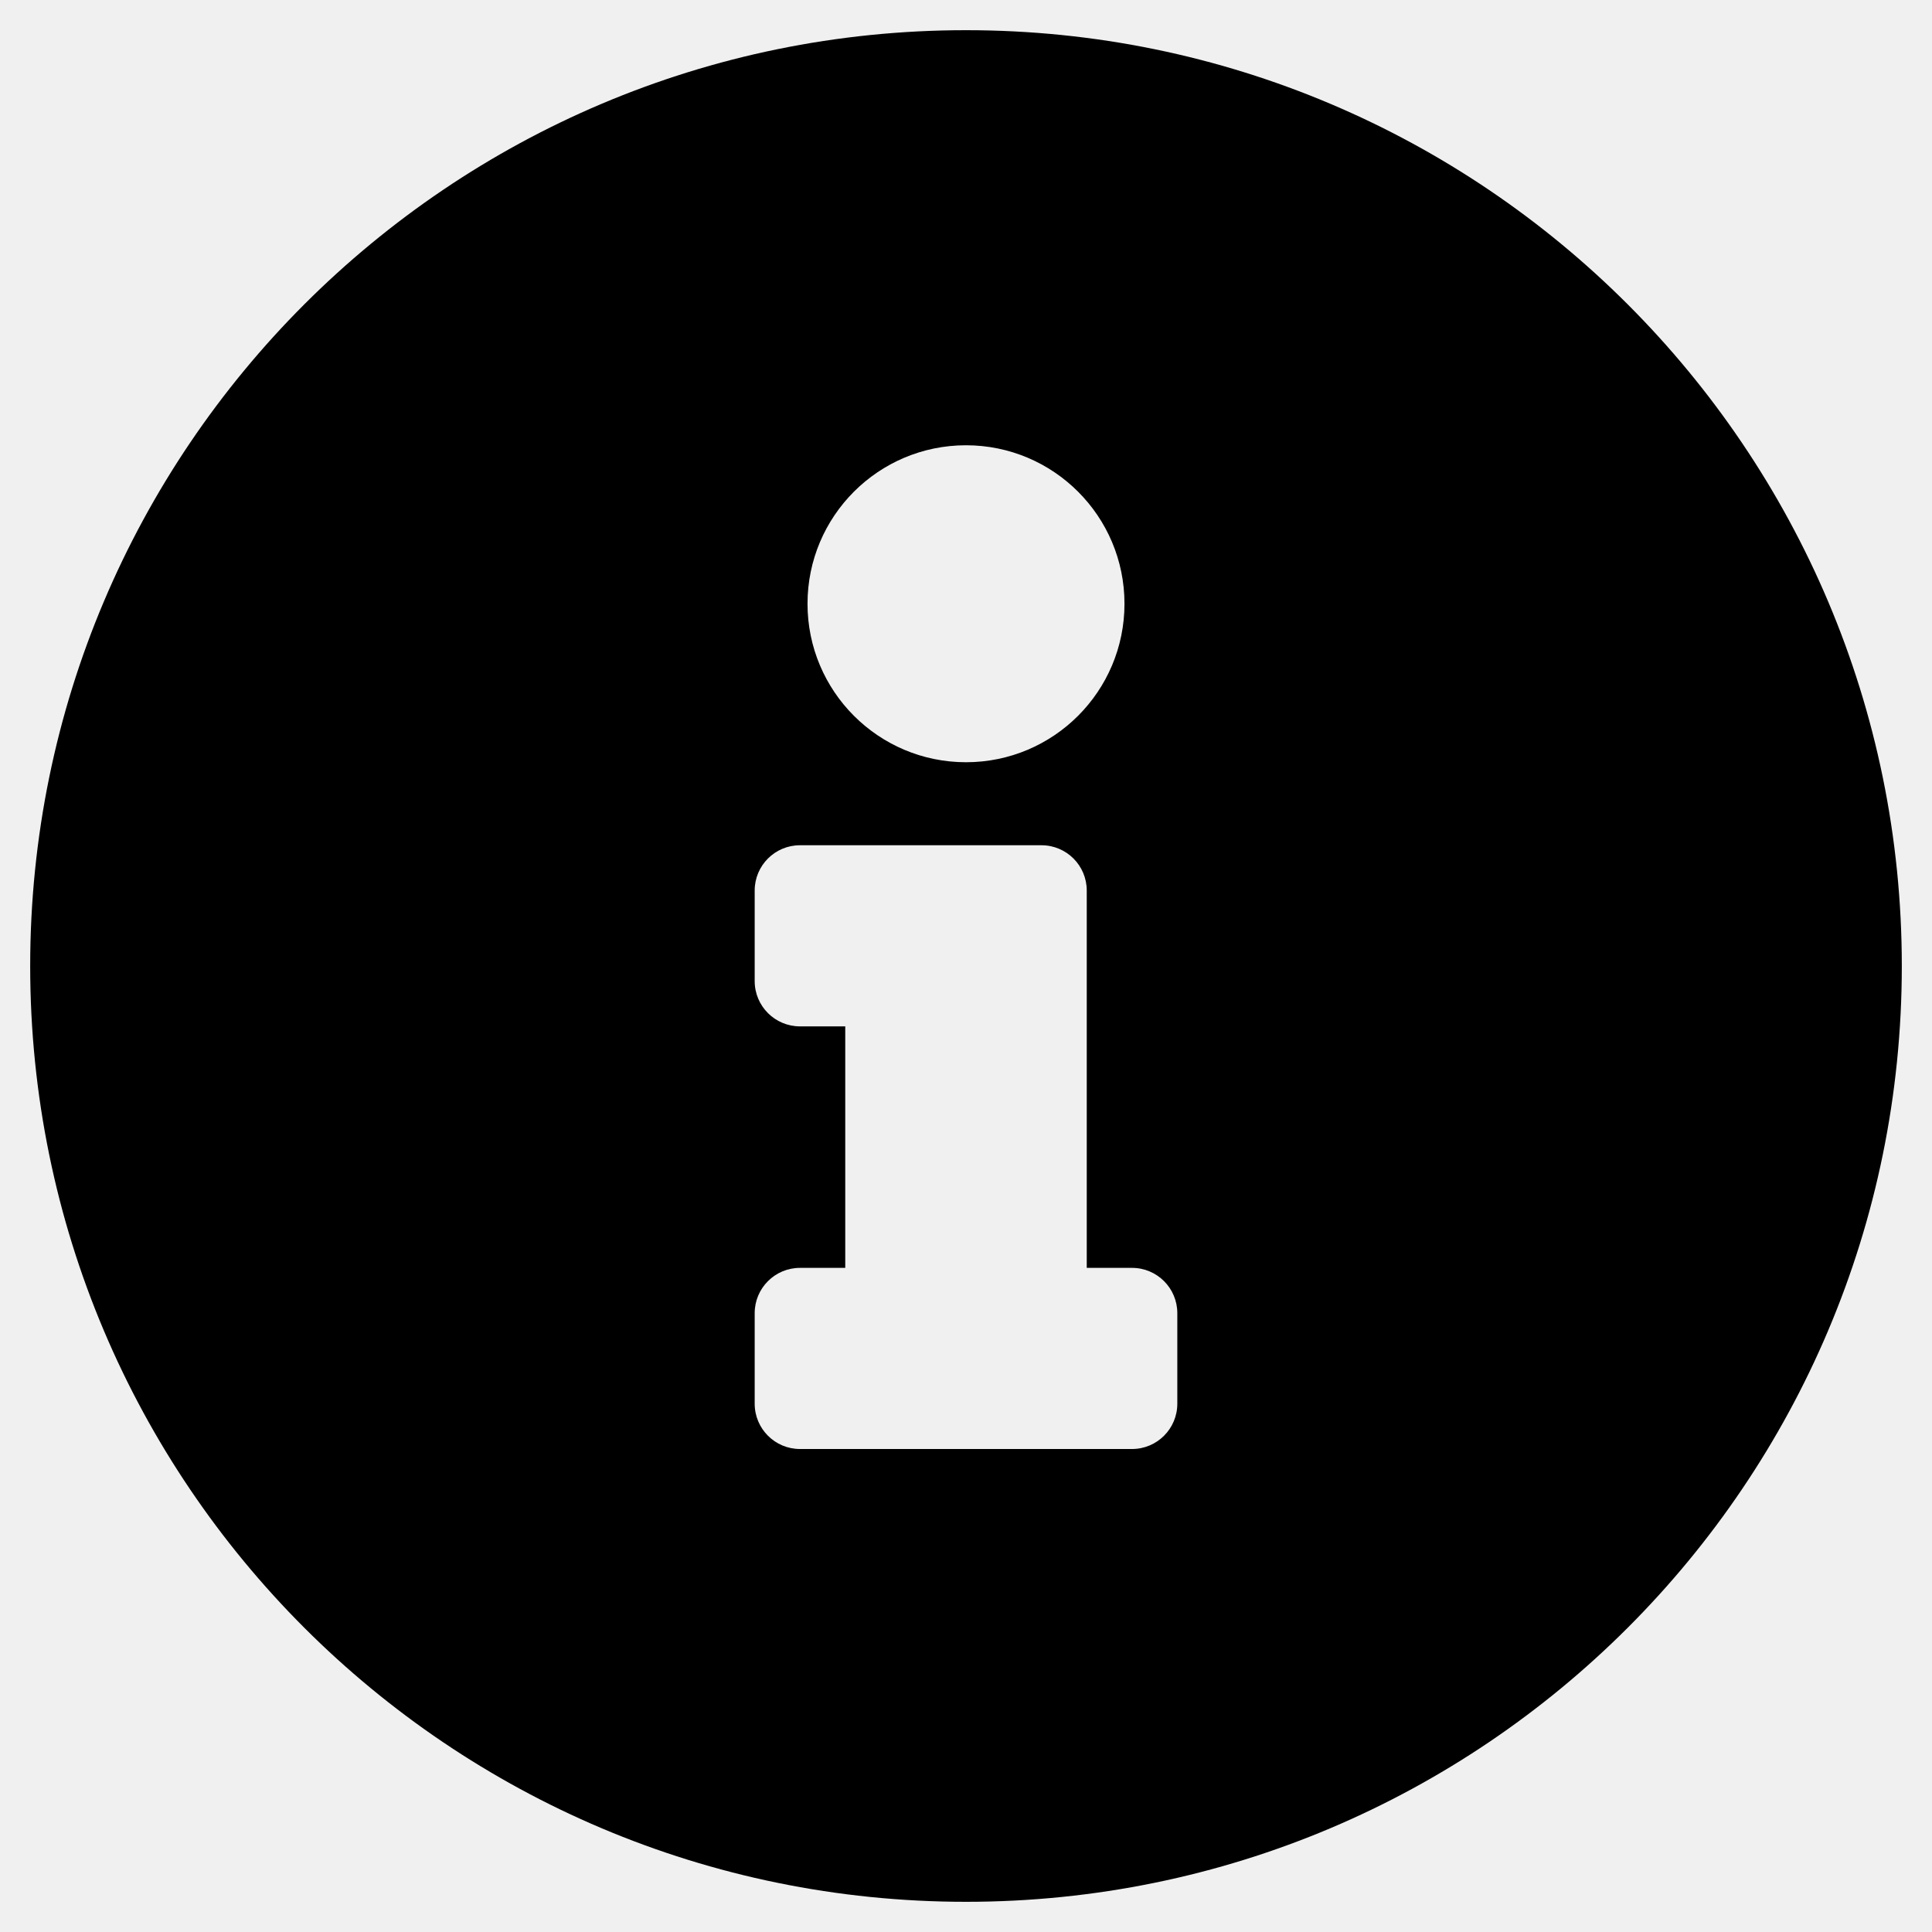
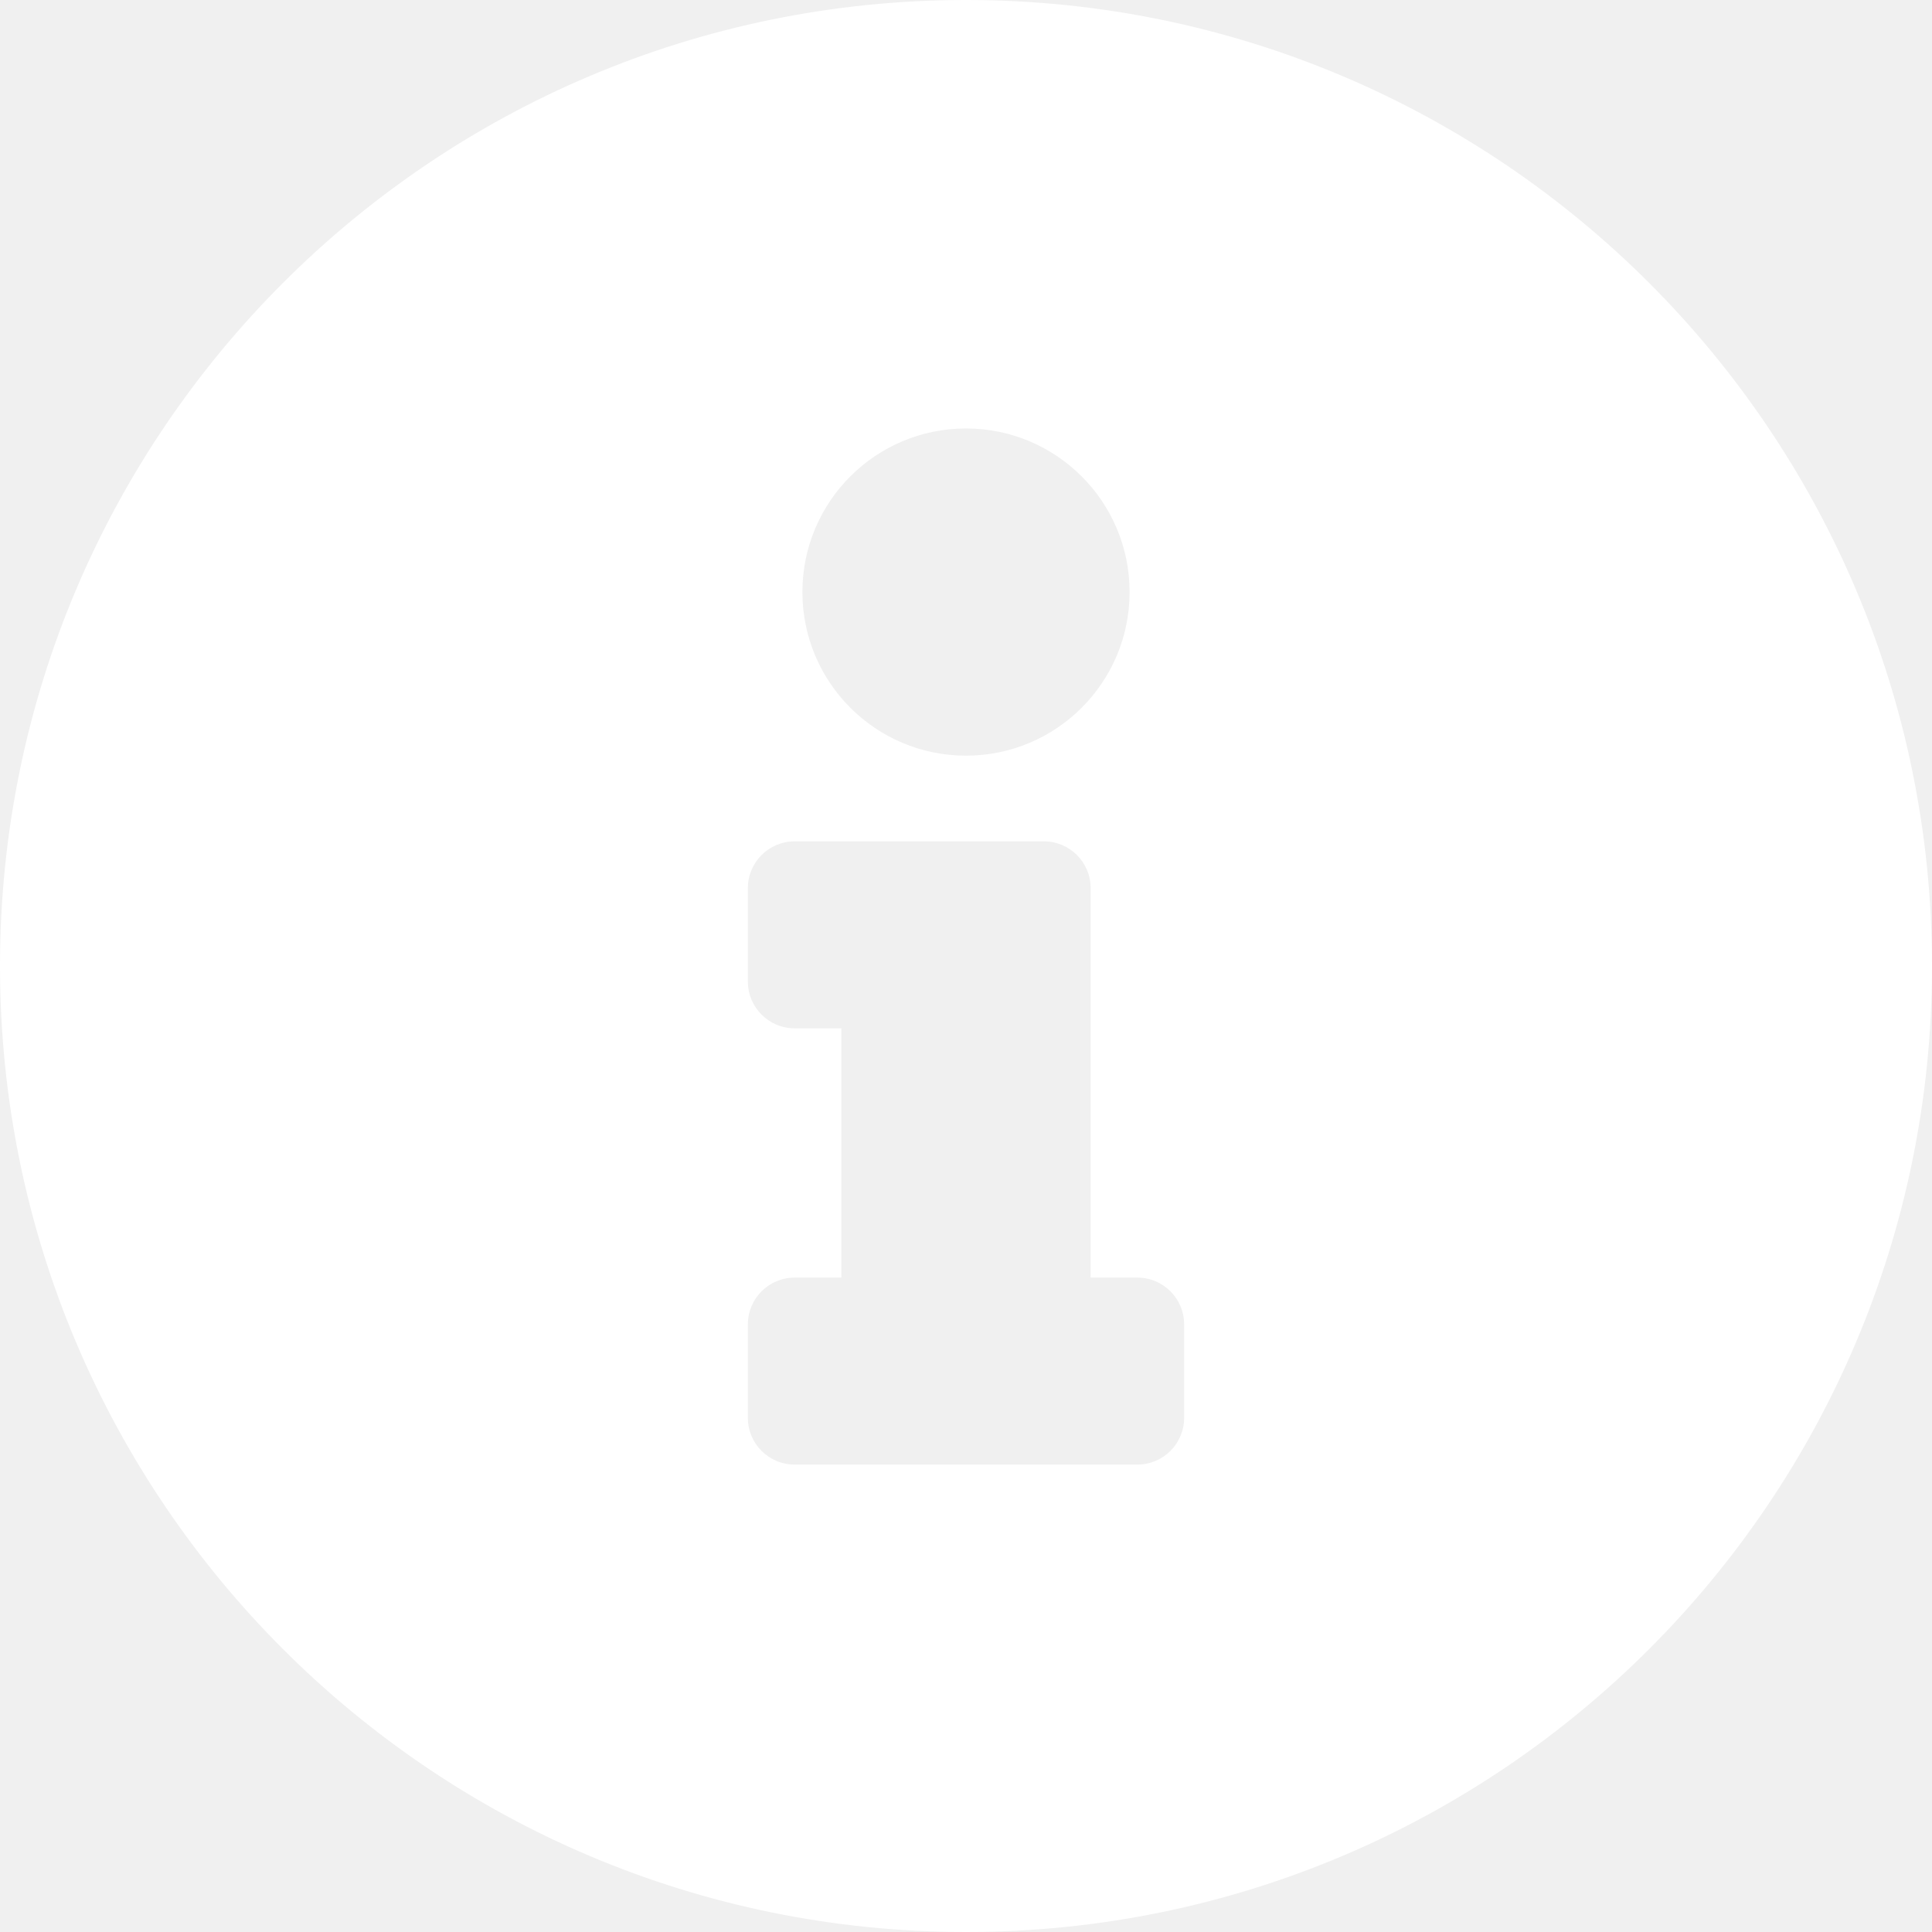
- <svg xmlns="http://www.w3.org/2000/svg" aria-hidden="true" focusable="false" data-prefix="fas" data-icon="info-circle" class="svg-inline--fa fa-info-circle fa-w-16" role="img" viewBox="0 0 512 512">
-   <path fill="currentColor" d="M256 8C119.043 8 8 119.083 8 256c0 136.997 111.043 248 248 248s248-111.003 248-248C504 119.083 392.957 8 256 8zm0 110c23.196 0 42 18.804 42 42s-18.804 42-42 42-42-18.804-42-42 18.804-42 42-42zm56 254c0 6.627-5.373 12-12 12h-88c-6.627 0-12-5.373-12-12v-24c0-6.627 5.373-12 12-12h12v-64h-12c-6.627 0-12-5.373-12-12v-24c0-6.627 5.373-12 12-12h64c6.627 0 12 5.373 12 12v100h12c6.627 0 12 5.373 12 12v24z" />
+ <svg xmlns="http://www.w3.org/2000/svg" id="Calque_1" data-name="Calque 1" viewBox="0 0 496 496">
+   <defs>
+     <style>.cls-1{fill:#fff;}</style>
+   </defs>
+   <path class="cls-1" d="M256,8C119,8,8,119.08,8,256S119,504,256,504,504,393,504,256,393,8,256,8Zm0,110a42,42,0,1,1-42,42A42,42,0,0,1,256,118Zm56,254a12,12,0,0,1-12,12H212a12,12,0,0,1-12-12V348a12,12,0,0,1,12-12h12V272H212a12,12,0,0,1-12-12V236a12,12,0,0,1,12-12h64a12,12,0,0,1,12,12V336h12a12,12,0,0,1,12,12Z" transform="translate(-8 -8)" />
</svg>
